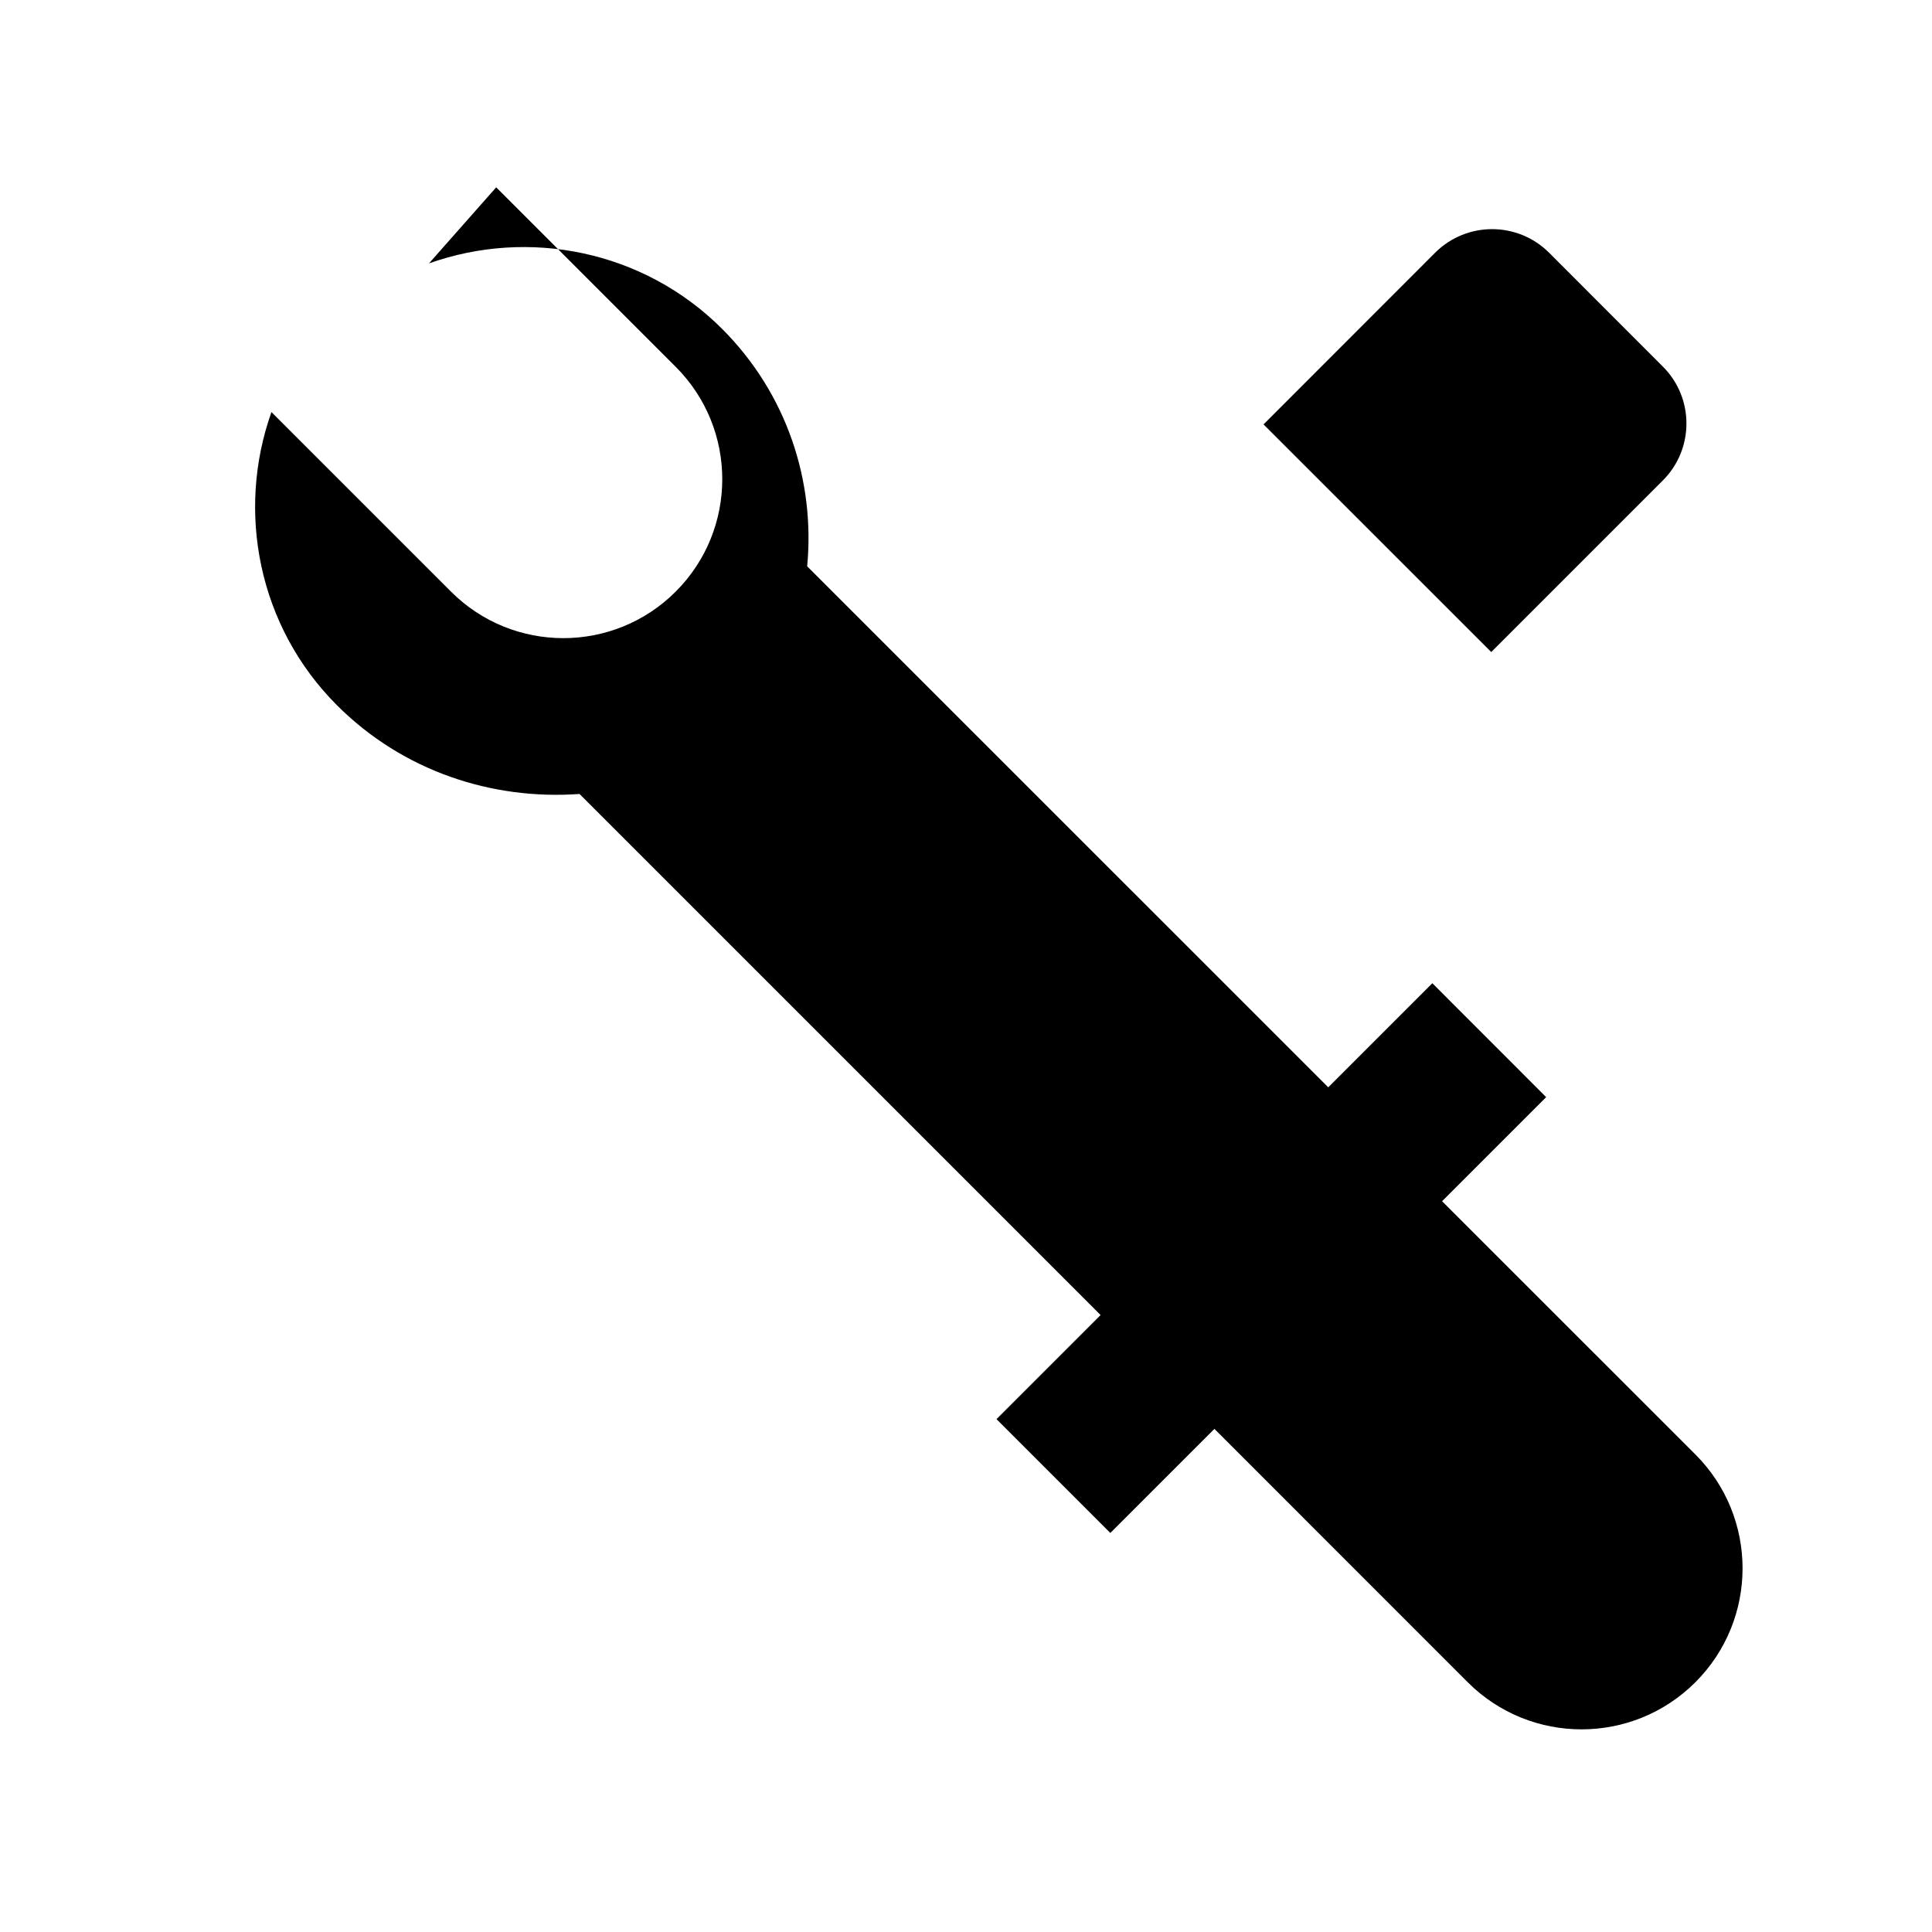
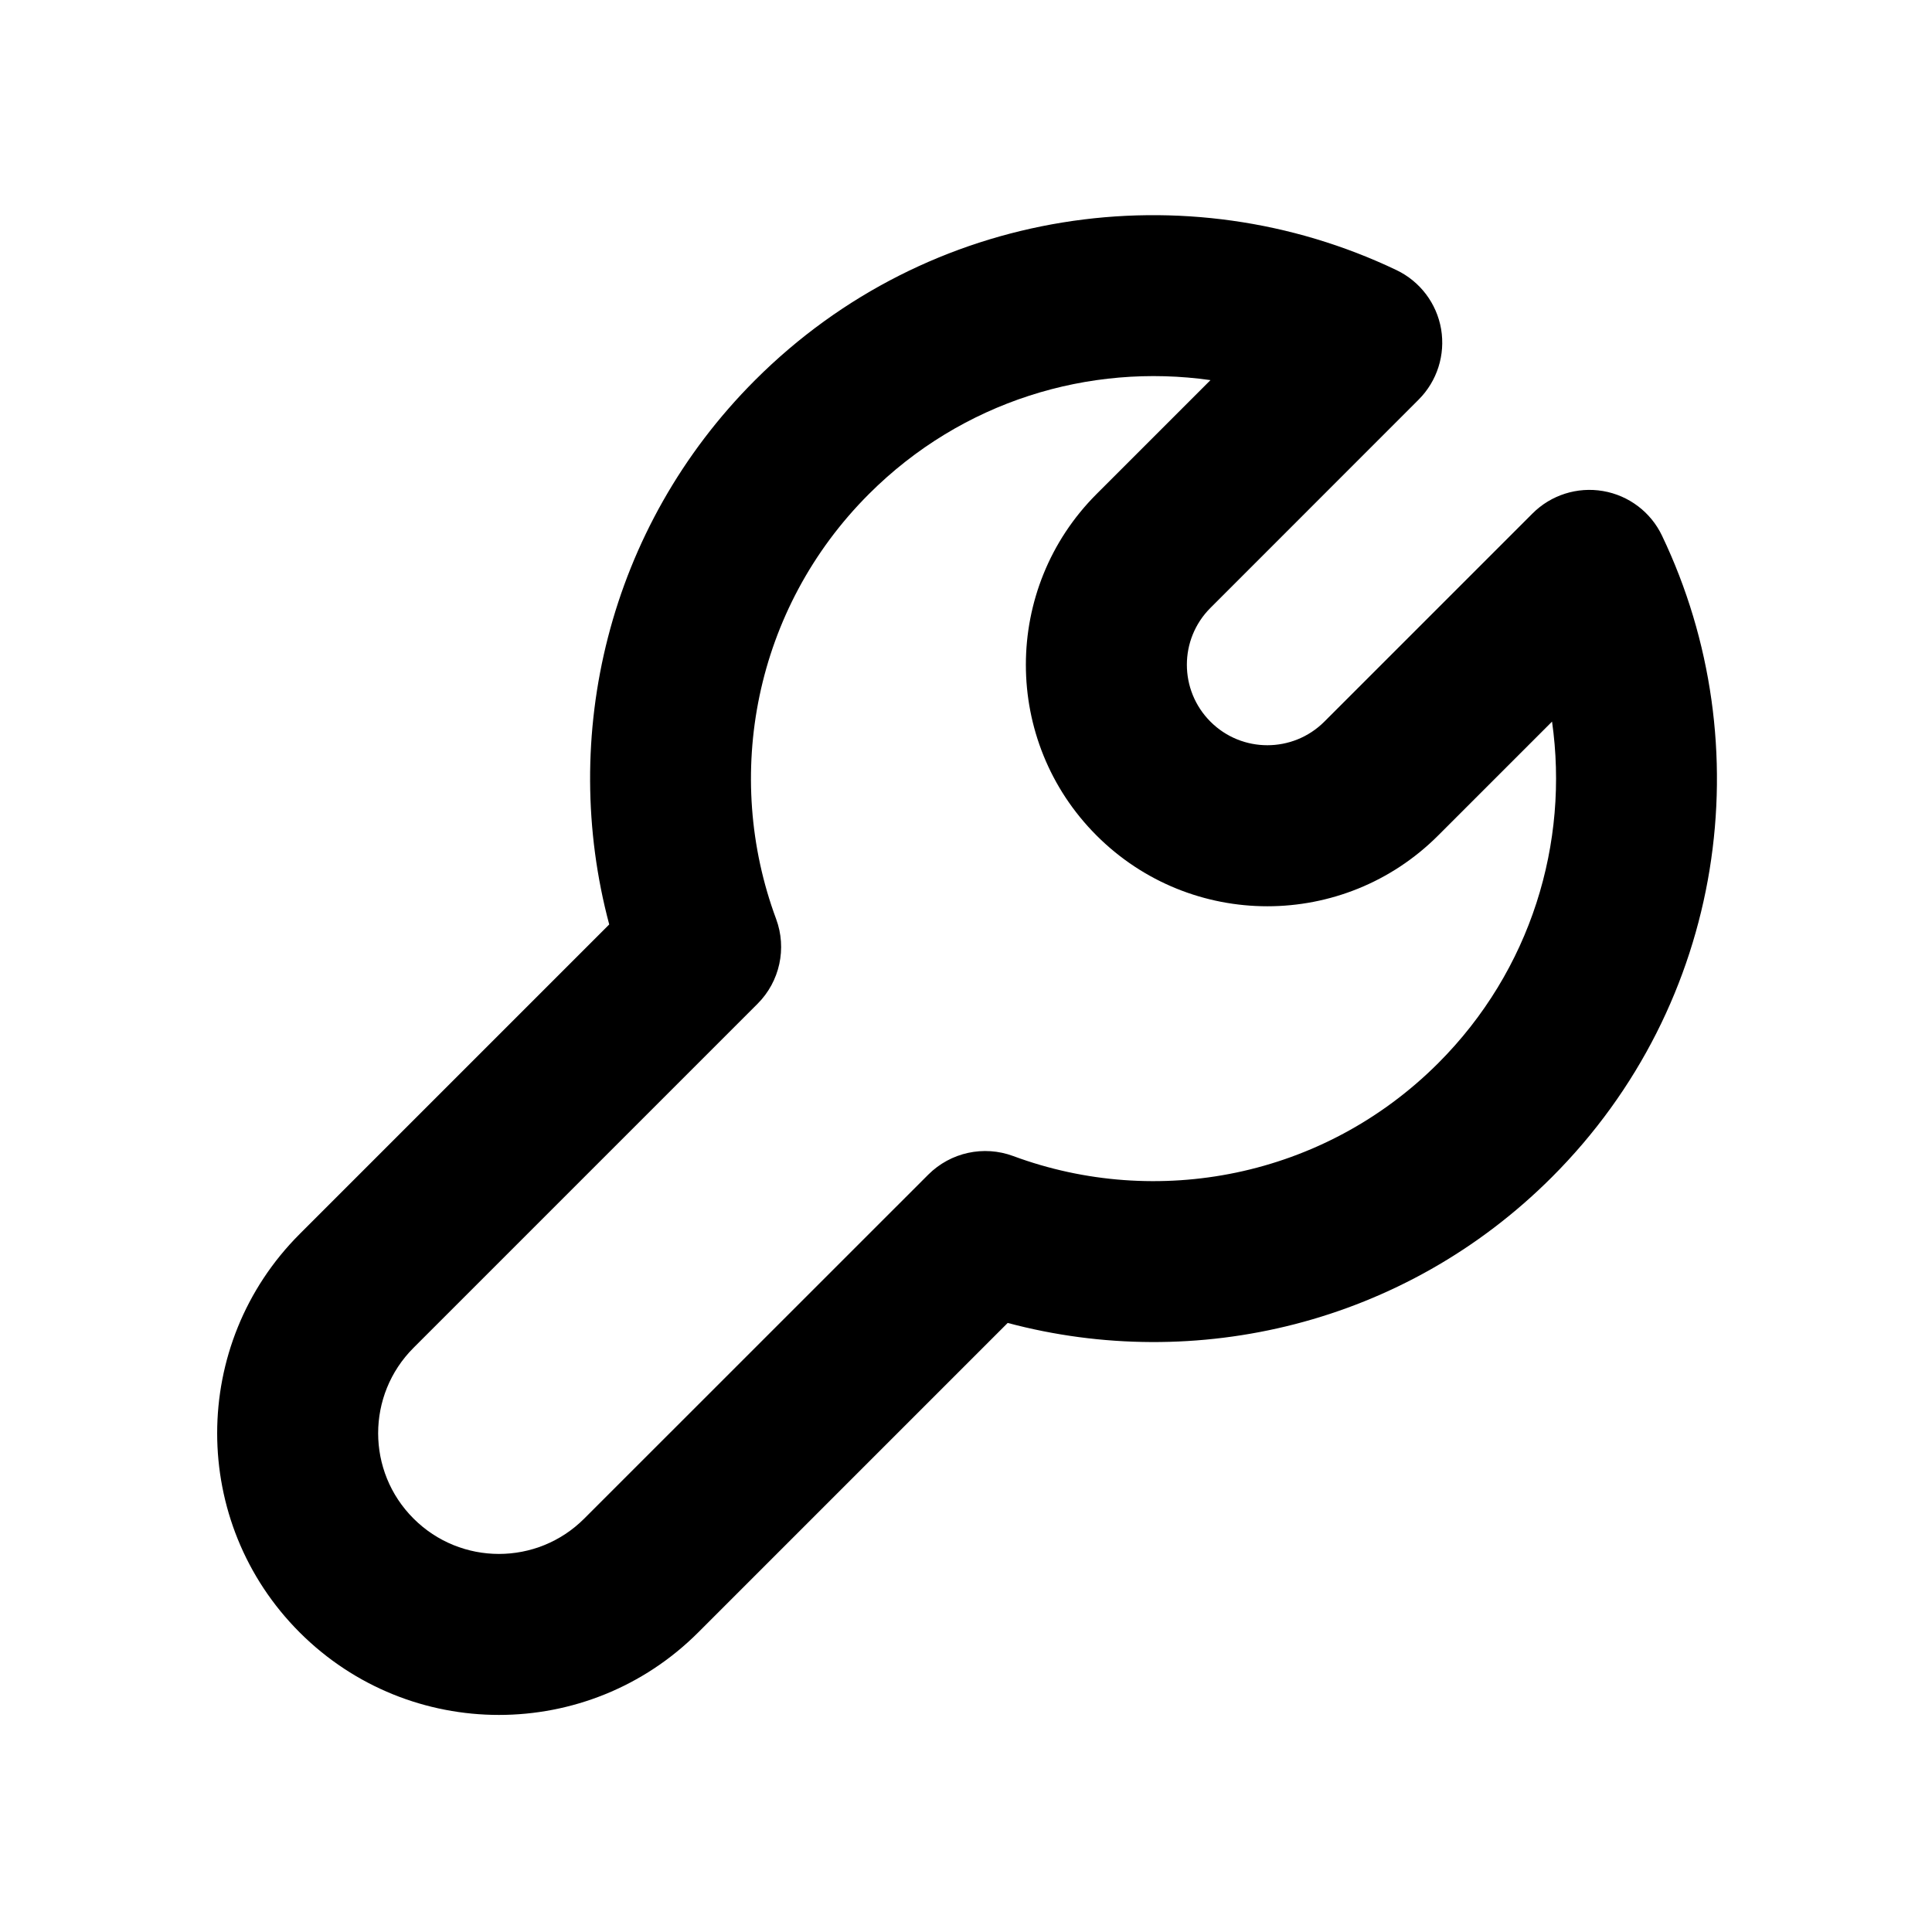
<svg xmlns="http://www.w3.org/2000/svg" viewBox="0 0 24 24" fill="currentColor">
  <path fill="none" d="M0 0h24v24H0z" />
-   <path d="M5.329 3.272C6.562 2.833 7.992 3.107 8.971 4.086C9.775 4.891 10.127 5.976 10.027 7.035L16.5 13.507L17.793 12.214L19.207 13.629L17.914 14.922L21.061 18.068C21.842 18.849 21.842 20.116 21.061 20.897C20.28 21.678 19.013 21.678 18.232 20.897L15.086 17.75L13.793 19.043L12.379 17.629L13.672 16.336L7.199 9.863C6.113 9.941 5.006 9.581 4.186 8.761C3.207 7.782 2.933 6.352 3.372 5.119L5.602 7.349C6.373 8.12 7.623 8.12 8.394 7.349C9.165 6.578 9.165 5.328 8.394 4.557L6.164 2.327L5.329 3.272ZM15.696 5.272L17.828 3.139C18.219 2.749 18.852 2.749 19.243 3.139L20.657 4.554C21.047 4.944 21.047 5.577 20.657 5.968L18.525 8.1L15.696 5.272Z" />
+   <path d="M19.038 6.378C19.267 6.149 19.594 6.045 19.914 6.1C20.234 6.155 20.507 6.362 20.646 6.654C21.889 9.255 21.435 12.466 19.279 14.622C17.446 16.455 14.851 17.057 12.518 16.434L8.673 20.279C7.306 21.645 5.09 21.645 3.723 20.279C2.356 18.912 2.356 16.696 3.723 15.329L7.568 11.484C6.945 9.151 7.547 6.555 9.38 4.722C11.536 2.566 14.746 2.113 17.347 3.355C17.64 3.495 17.847 3.768 17.902 4.088C17.956 4.408 17.853 4.734 17.623 4.964L15.037 7.551C14.646 7.941 14.646 8.574 15.037 8.965C15.427 9.355 16.06 9.355 16.451 8.965L19.038 6.378ZM17.865 10.379C16.693 11.551 14.794 11.551 13.622 10.379C12.451 9.208 12.451 7.308 13.622 6.137L15.037 4.722C13.533 4.508 11.95 4.981 10.794 6.137C9.368 7.562 8.981 9.637 9.641 11.415C9.777 11.781 9.687 12.193 9.411 12.469L5.137 16.743C4.551 17.329 4.551 18.279 5.137 18.864C5.723 19.45 6.673 19.45 7.258 18.864L11.532 14.591C11.809 14.315 12.22 14.225 12.587 14.361C14.365 15.02 16.439 14.633 17.865 13.208C19.021 12.052 19.494 10.469 19.28 8.964L17.865 10.379Z" />
</svg>
